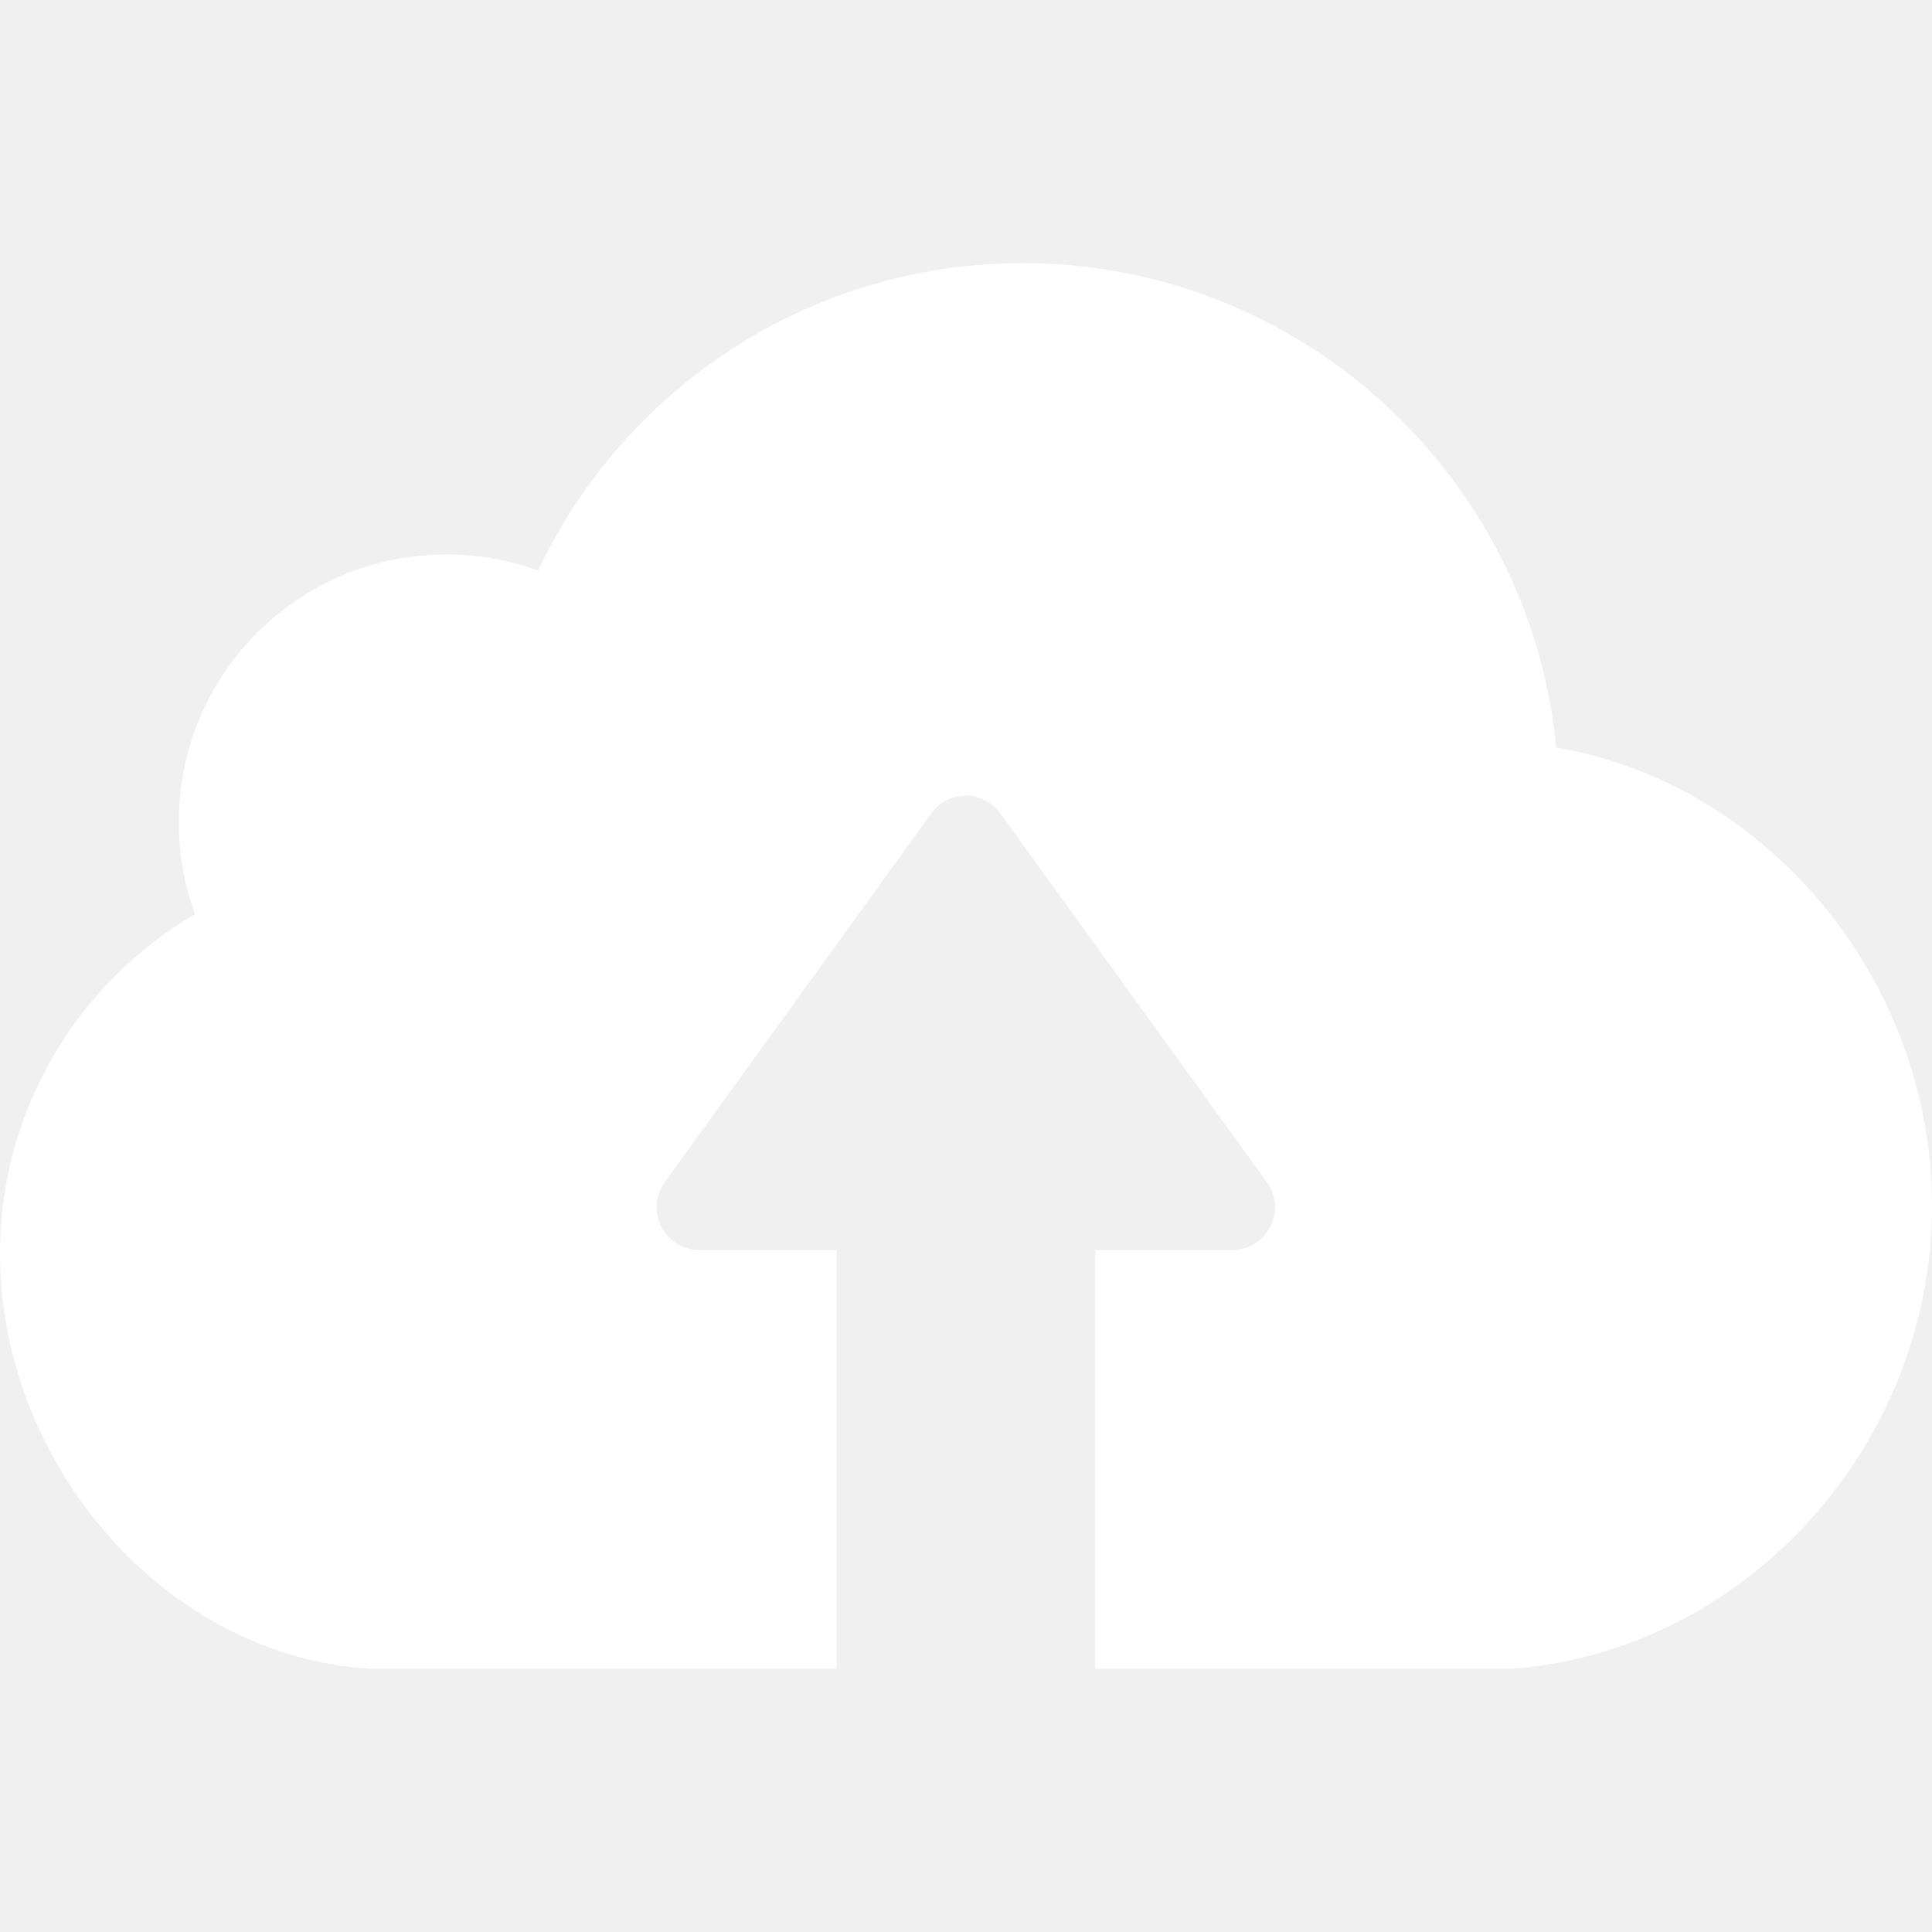
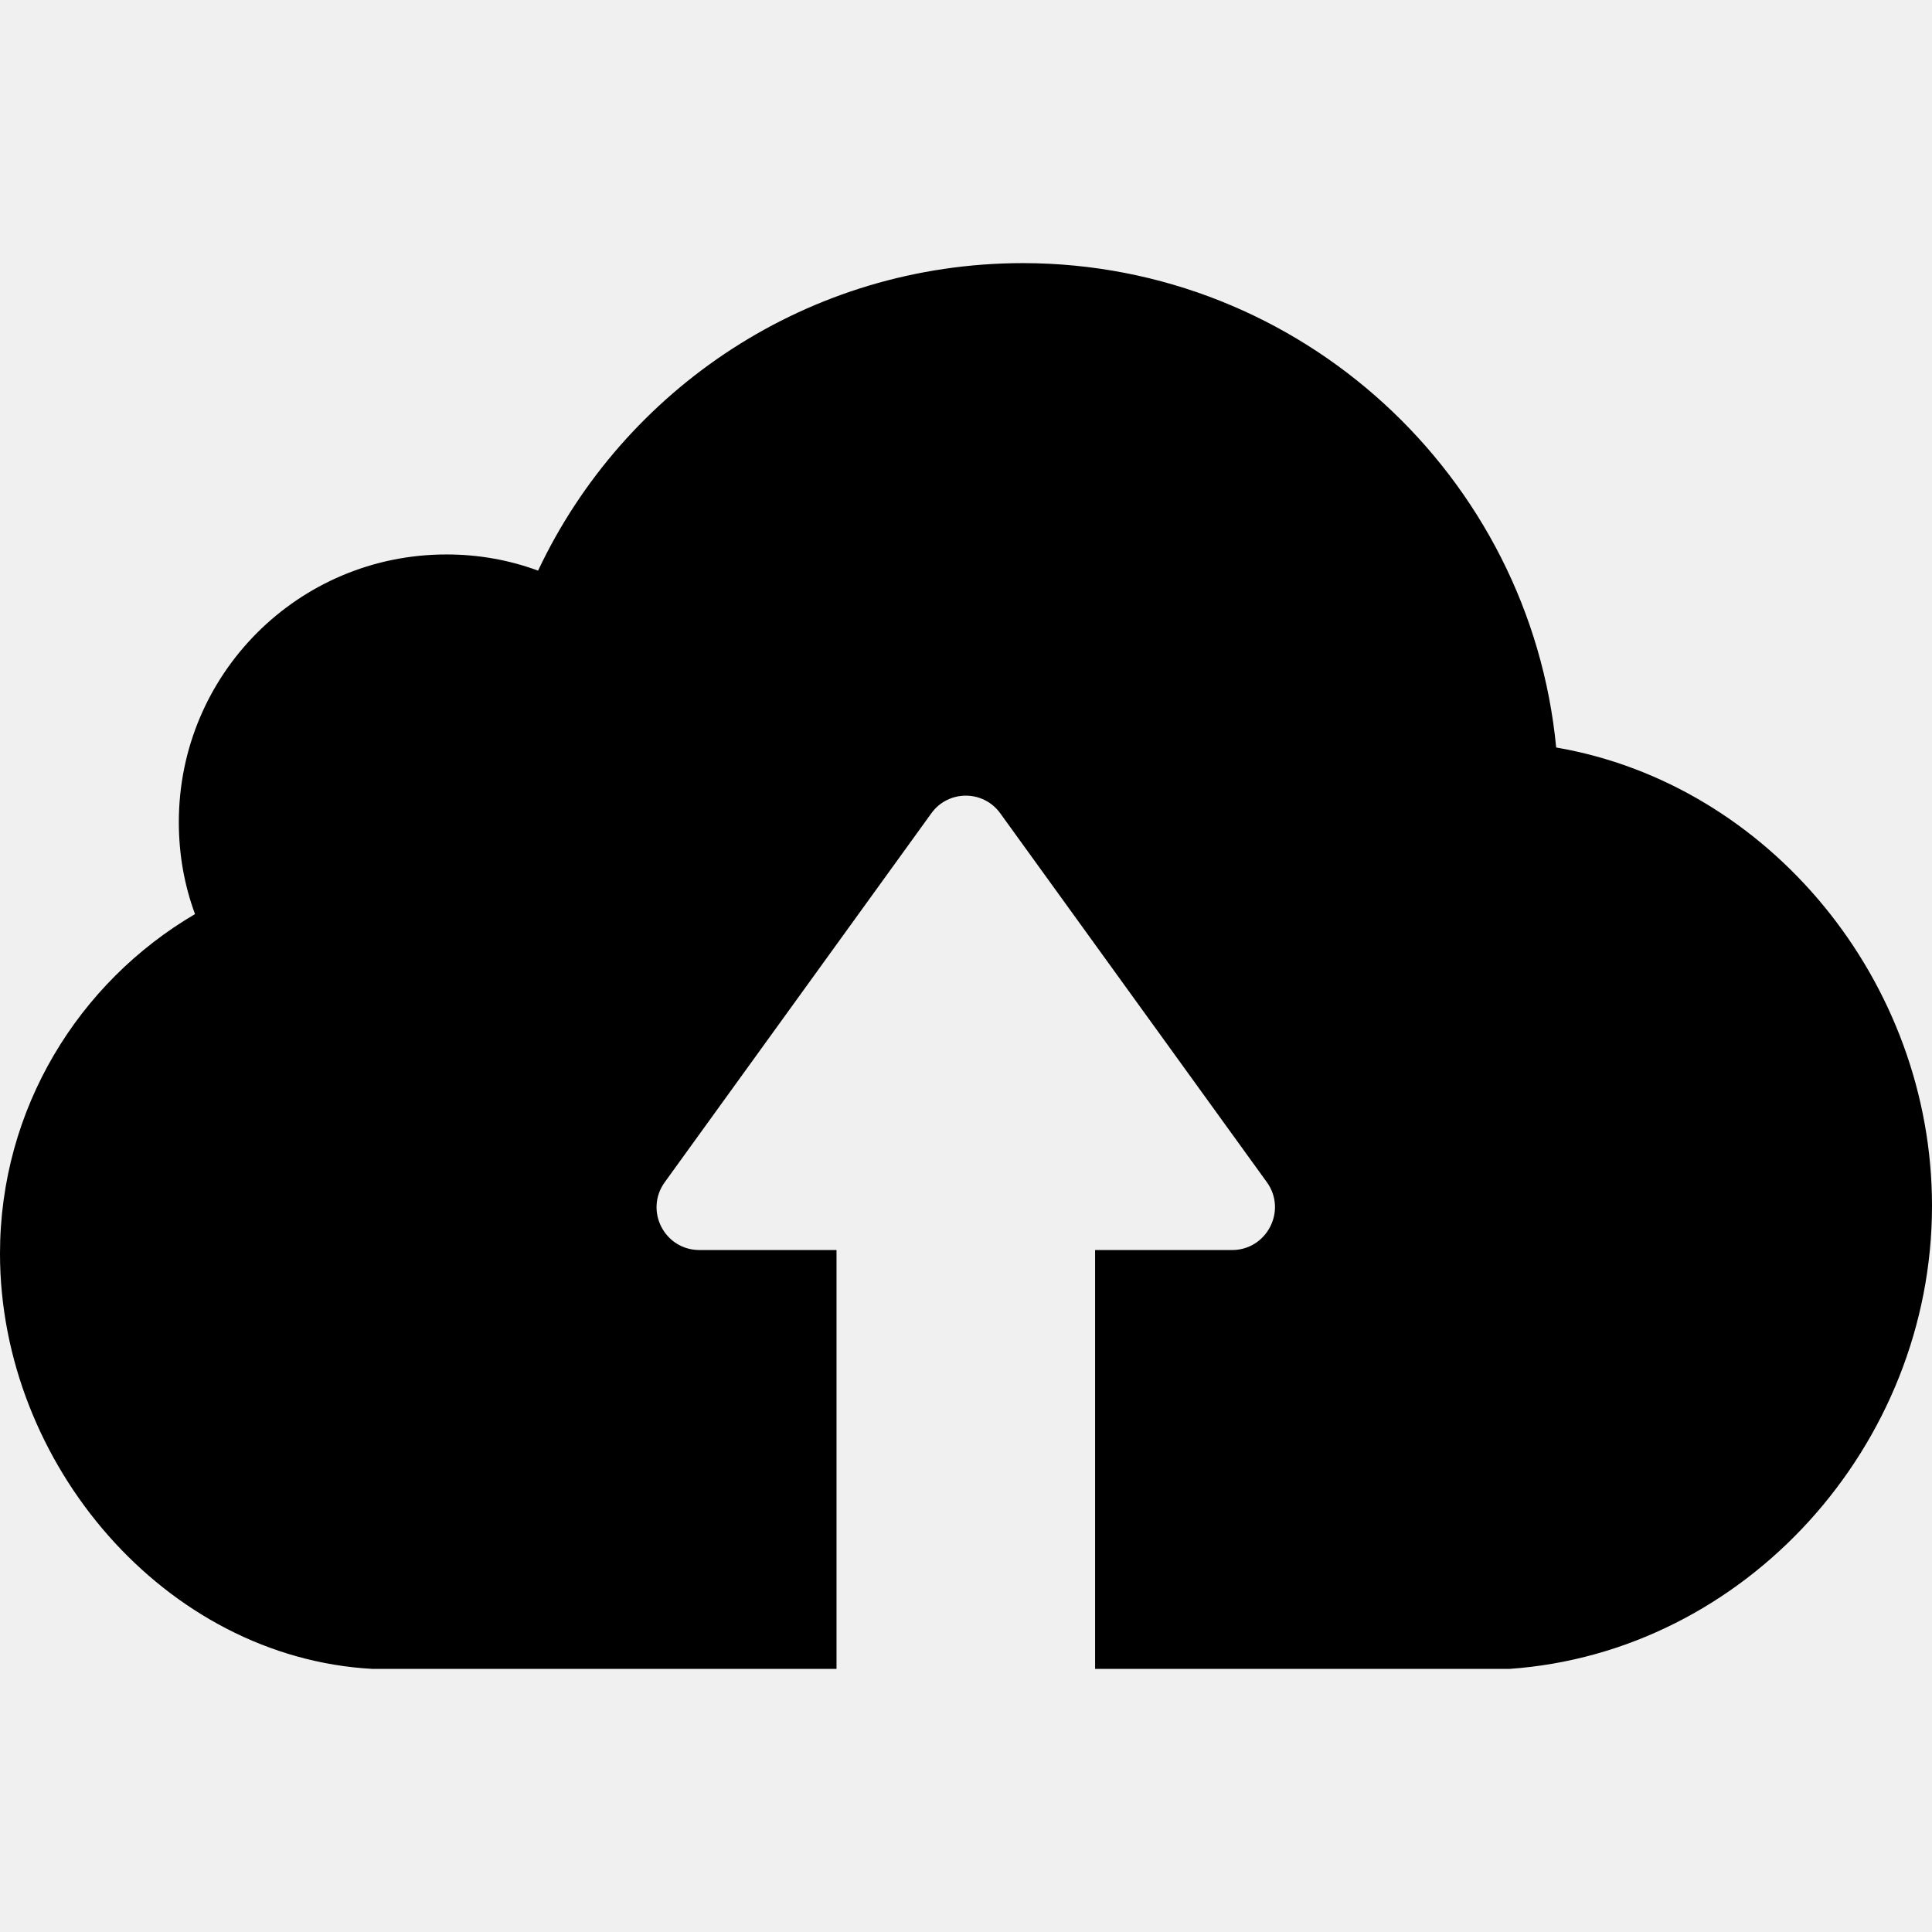
- <svg xmlns="http://www.w3.org/2000/svg" version="1.1" id="Capa_1" x="0px" y="0px" viewBox="0 0 489.4 489.4" fill="white" style="enable-background:new 0 0 489.4 489.4;" xml:space="preserve">
+ <svg xmlns="http://www.w3.org/2000/svg" version="1.1" id="Capa_1" x="0px" y="0px" viewBox="0 0 489.4 489.4" fill="black" style="enable-background:new 0 0 489.4 489.4;" xml:space="preserve">
  <g>
    <g>
      <path d="M382.4,422.75h-79.1H282h-4.6v-106.1h34.7c8.8,0,14-10,8.8-17.2l-67.5-93.4c-4.3-6-13.2-6-17.5,0l-67.5,93.4    c-5.2,7.2-0.1,17.2,8.8,17.2h34.7v106.1h-4.6H186H94.3c-52.5-2.9-94.3-52-94.3-105.2c0-36.7,19.9-68.7,49.4-86    c-2.7-7.3-4.1-15.1-4.1-23.3c0-37.5,30.3-67.8,67.8-67.8c8.1,0,15.9,1.4,23.2,4.1c21.7-46,68.5-77.9,122.9-77.9    c70.4,0.1,128.4,54,135,122.7c54.1,9.3,95.2,59.4,95.2,116.1C489.4,366.05,442.2,418.55,382.4,422.75z" />
    </g>
  </g>
  <g>
</g>
  <g>
</g>
  <g>
</g>
  <g>
</g>
  <g>
</g>
  <g>
</g>
  <g>
</g>
  <g>
</g>
  <g>
</g>
  <g>
</g>
  <g>
</g>
  <g>
</g>
  <g>
</g>
  <g>
</g>
  <g>
</g>
</svg>
